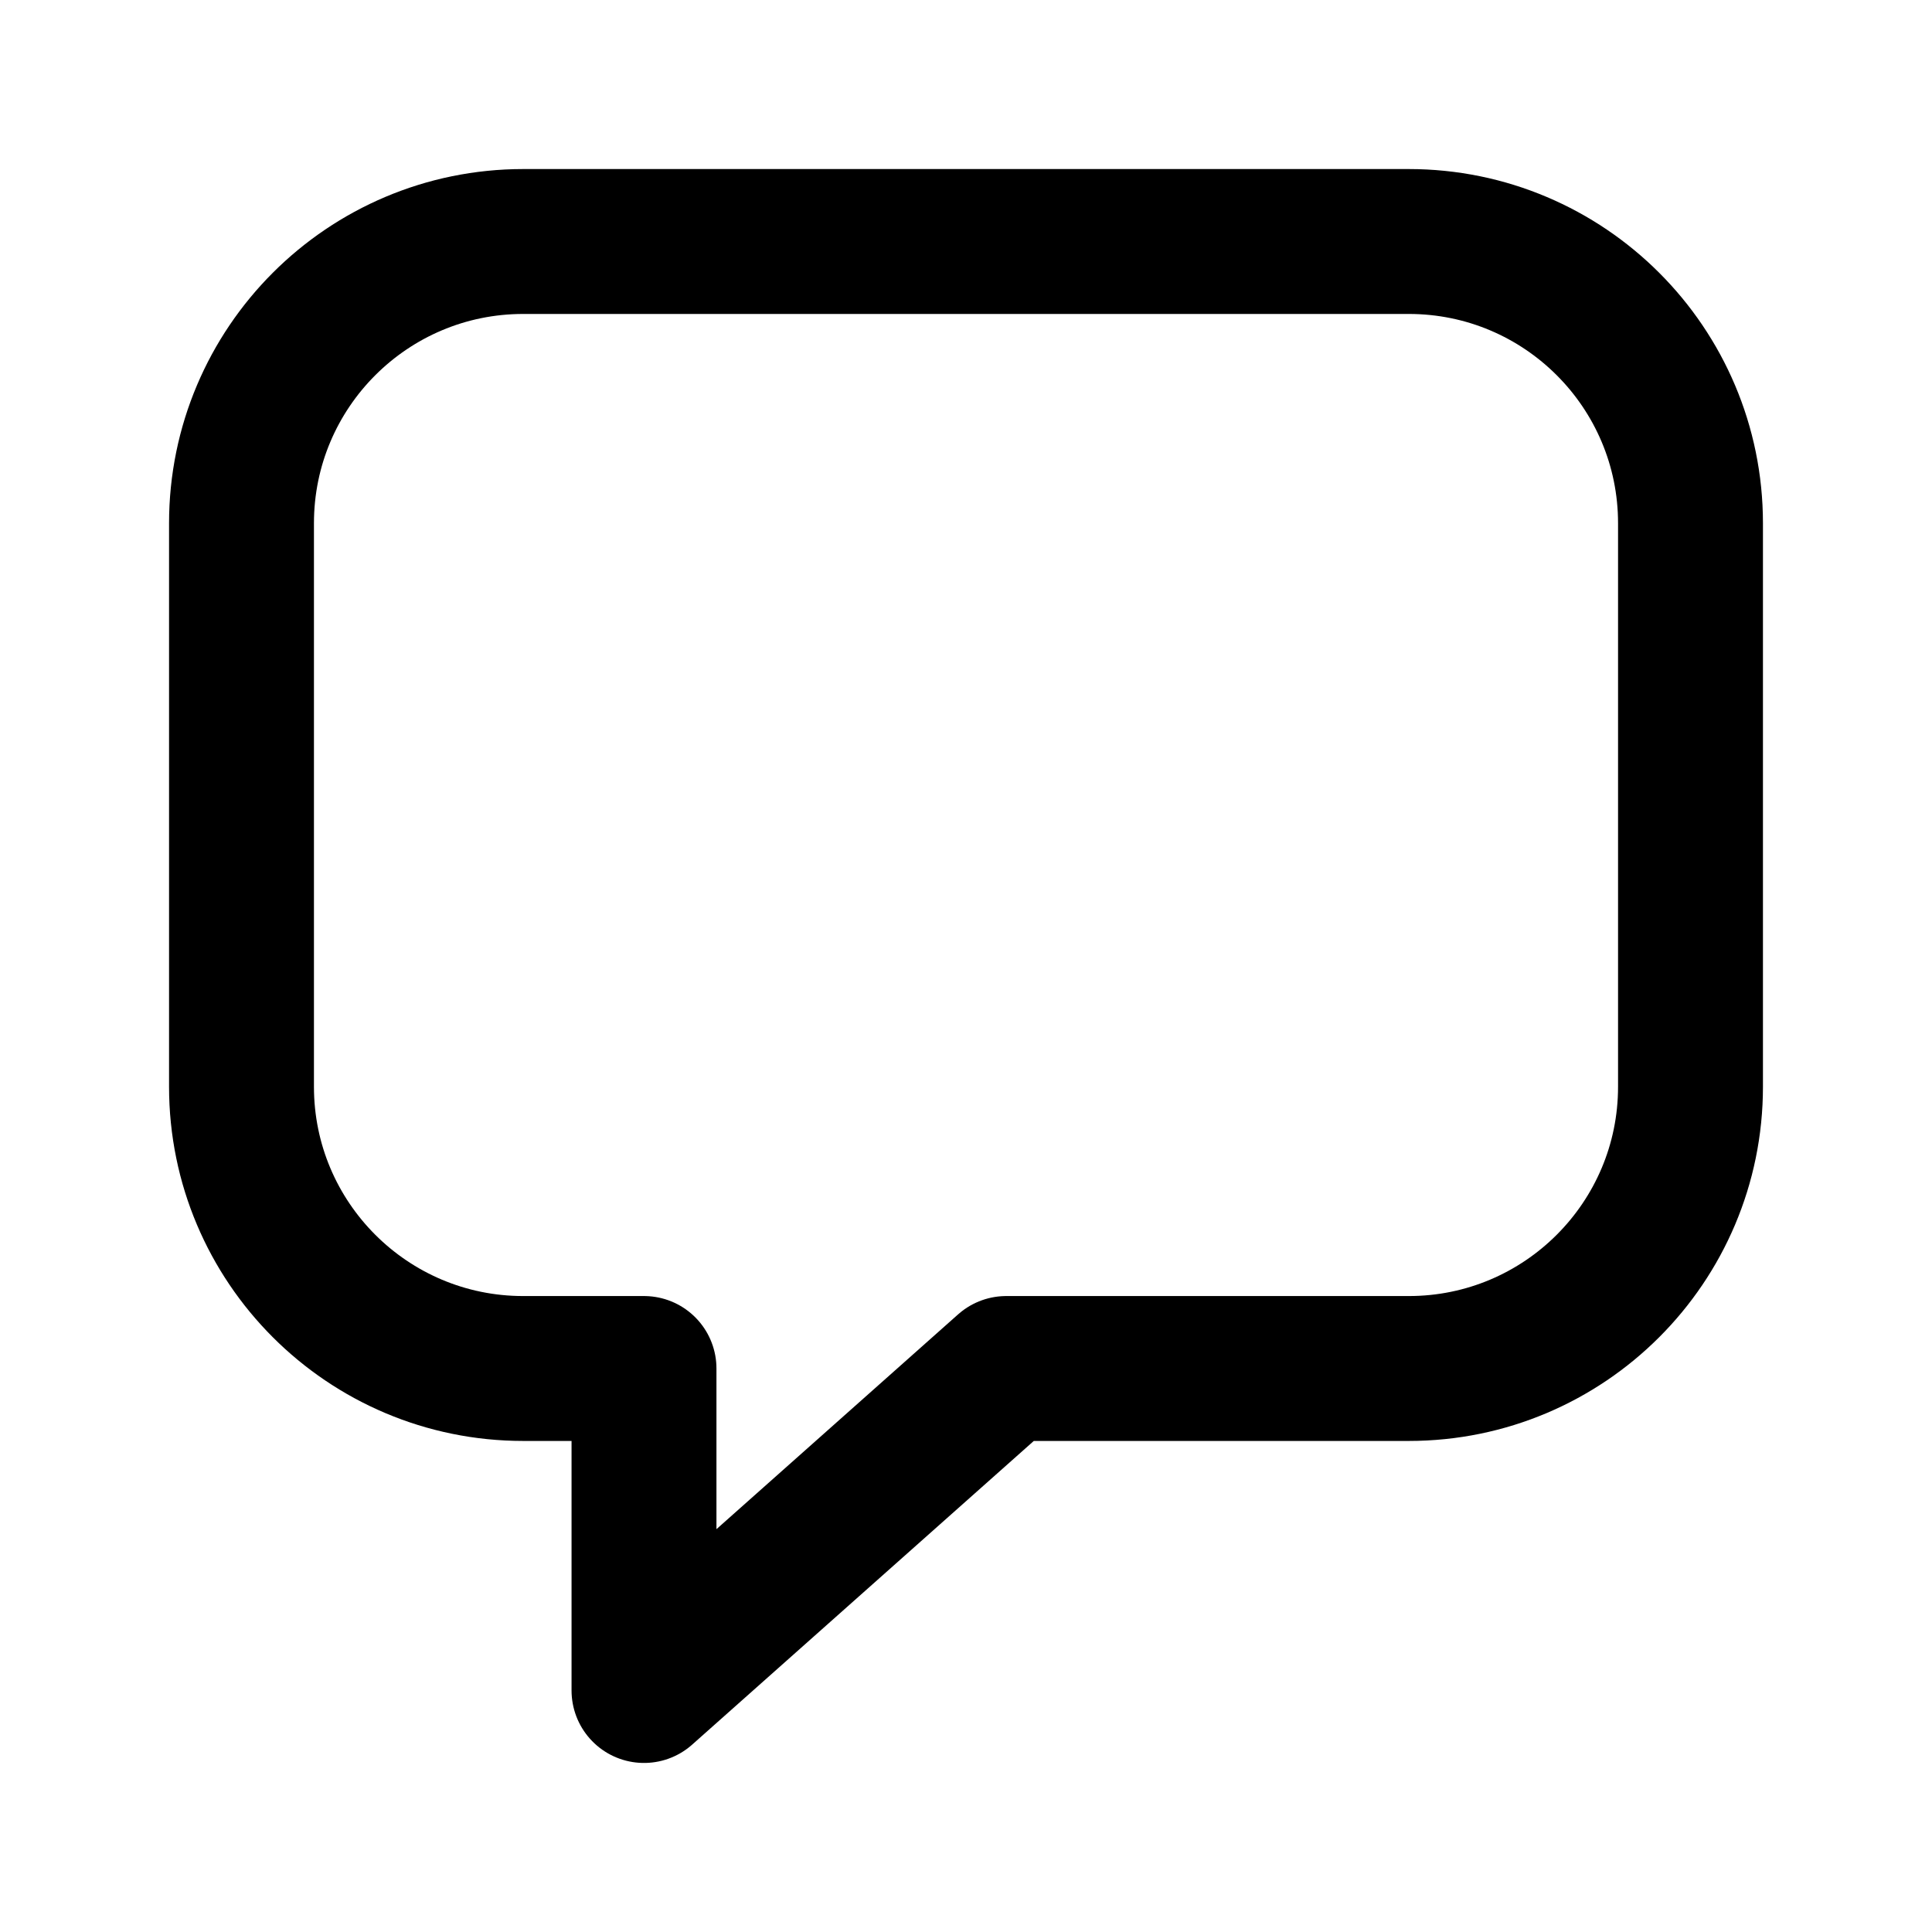
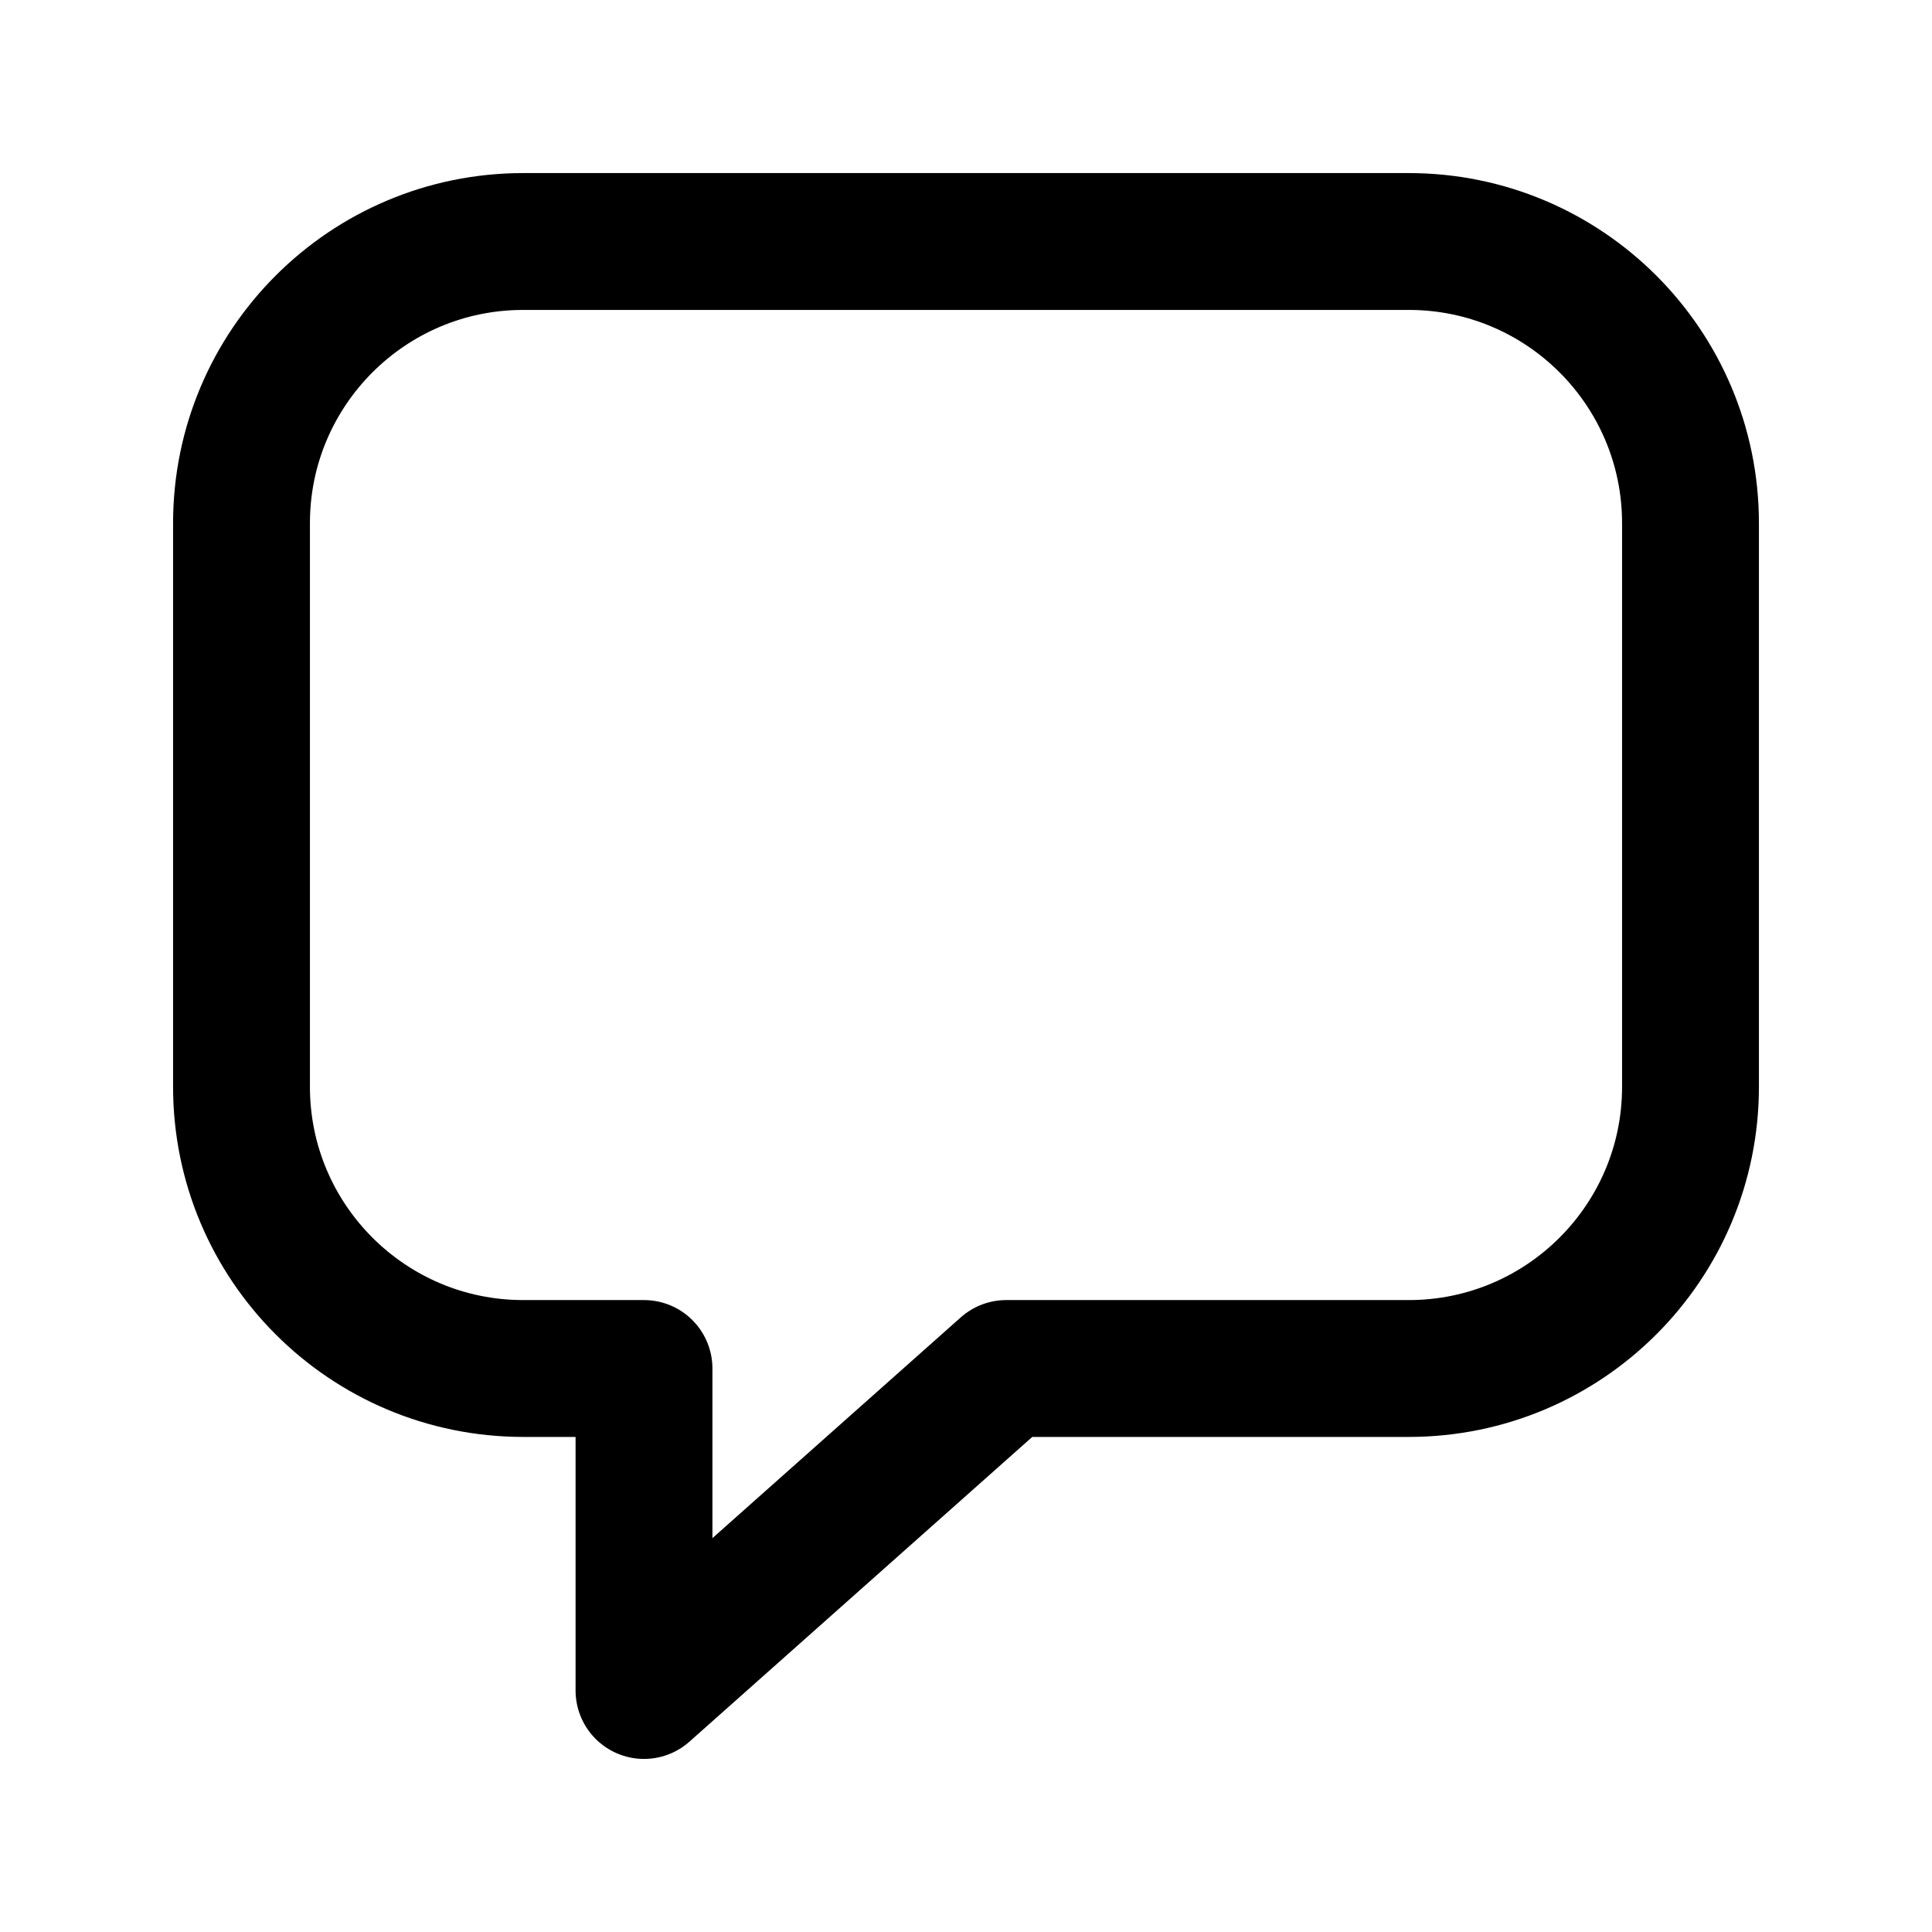
- <svg xmlns="http://www.w3.org/2000/svg" width="24" height="24" viewBox="0 0 24 24" fill="none" stroke="currentColor" stroke-width="1.8" stroke-linecap="round" stroke-linejoin="round">
+ <svg xmlns="http://www.w3.org/2000/svg" width="24" height="24" viewBox="0 0 24 24" fill="none" stroke="currentColor" stroke-width="1.7" stroke-linecap="round" stroke-linejoin="round">
  <path d="M21 6.5A3.5 3.5 0 0 0 17.5 3h-11A3.5 3.5 0 0 0 3 6.5v7A3.5 3.5 0 0 0 6.5 17H8v4l4.5-4h5A3.5 3.5 0 0 0 21 13.5Z" />
</svg>
